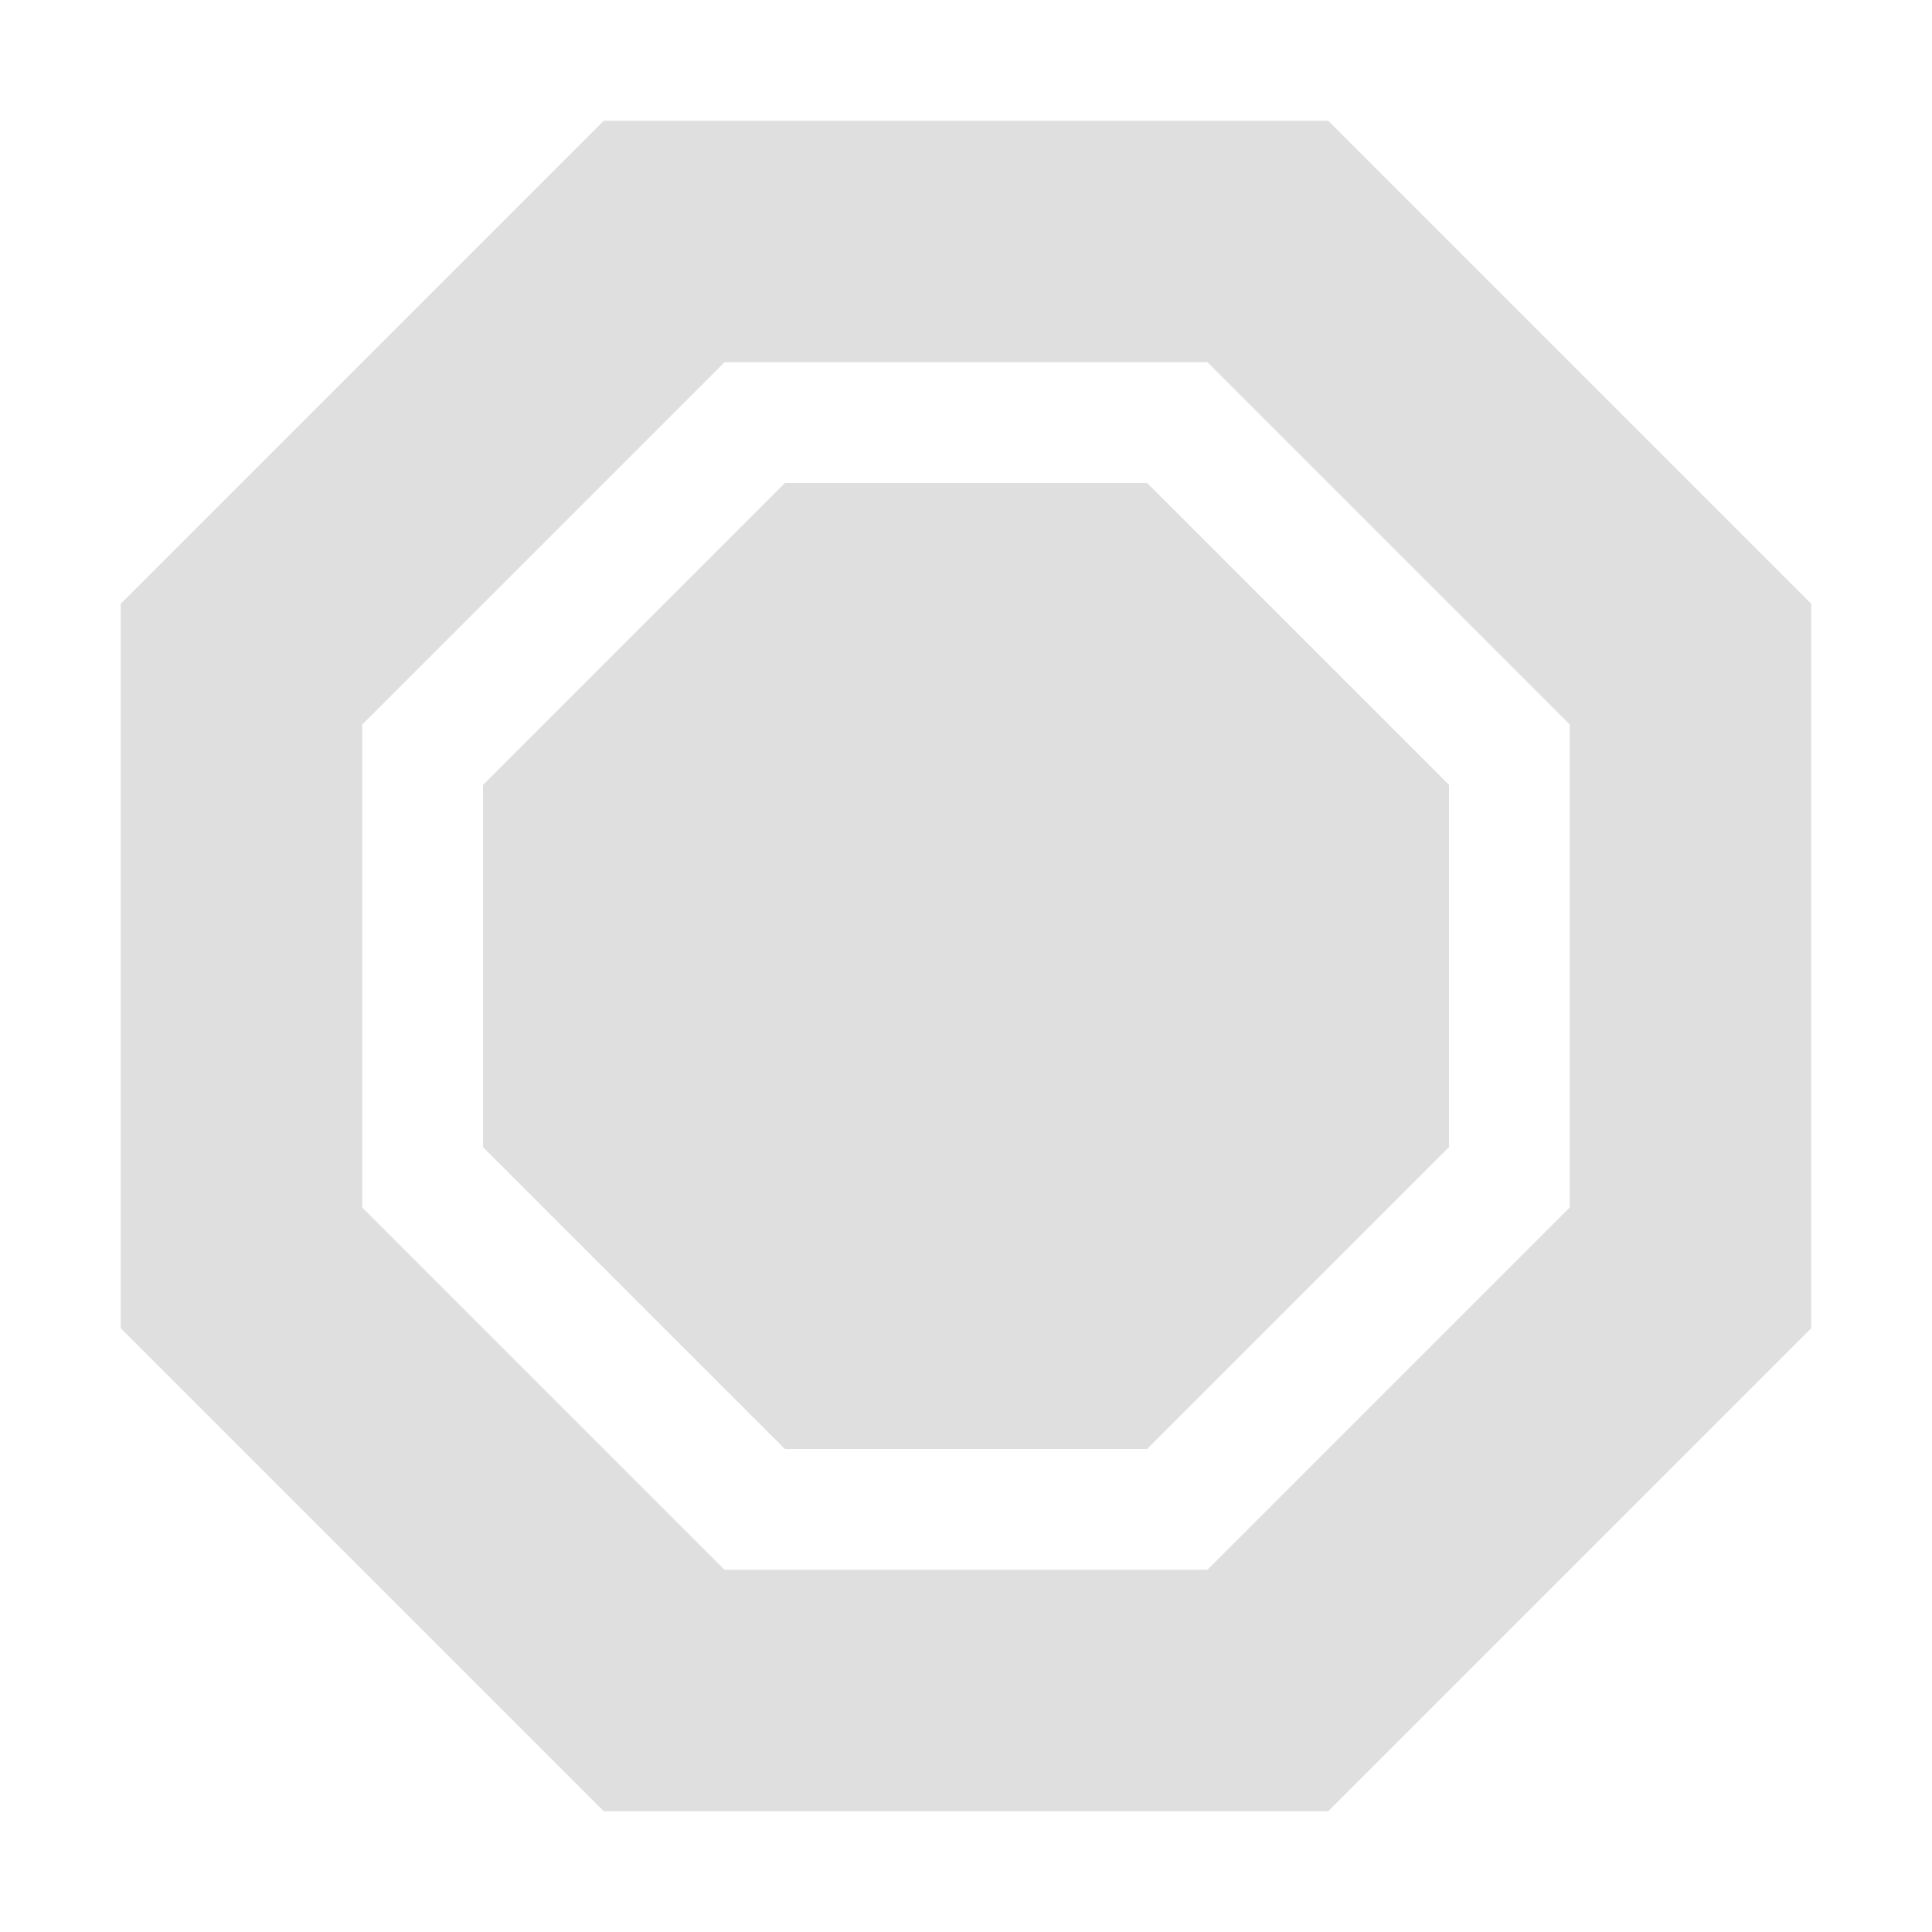
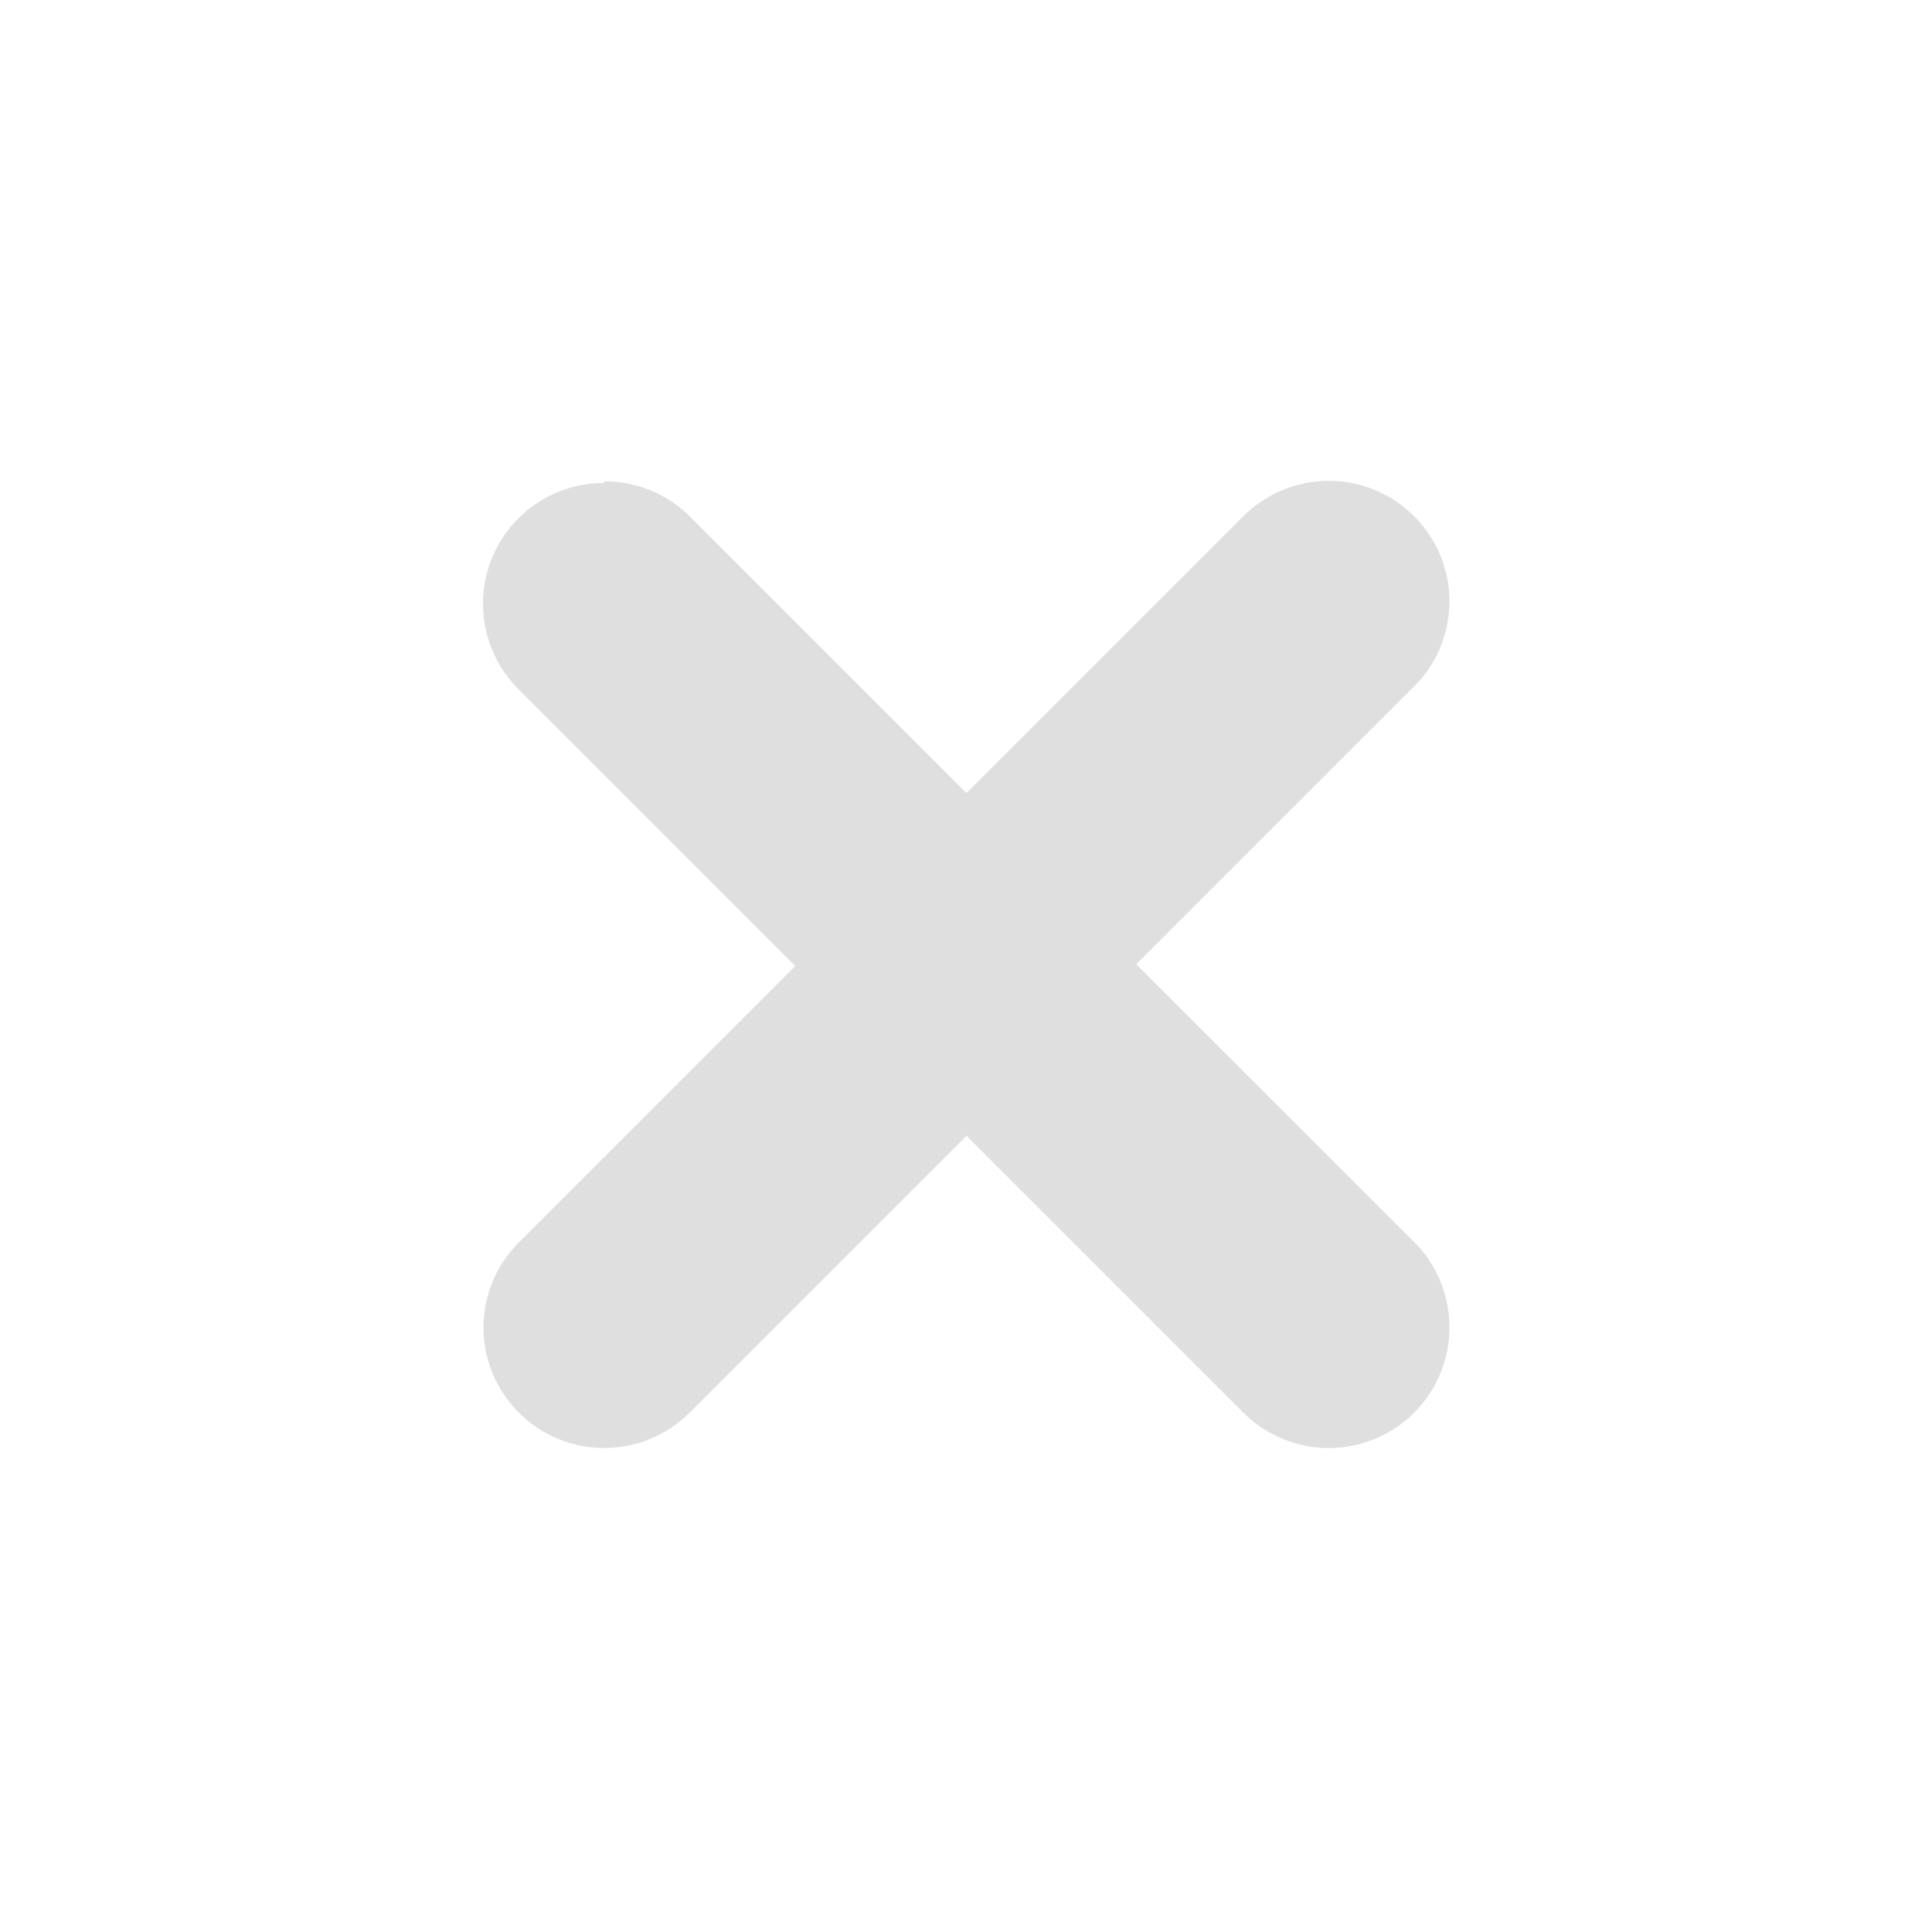
- <svg xmlns="http://www.w3.org/2000/svg" width="16" height="16" version="1.1">
+ <svg xmlns="http://www.w3.org/2000/svg" width="16" height="16" viewBox="0 0 16 16">
  <defs>
    <style id="current-color-scheme" type="text/css">
-    .ColorScheme-Text { color:#dfdfdf; } .ColorScheme-Highlight { color:#4285f4; }
+    .ColorScheme-Text { color:#dfdfdf; } .ColorScheme-Highlight { color:#5294e2; }
  </style>
  </defs>
-   <path style="fill:currentColor" class="ColorScheme-Text" d="M 5,1 1,5 V 11 L 5,15 H 11 L 15,11 V 5 L 11,1 Z M 6,3 H 10 L 13,6 V 10 L 10,13 H 6 L 3,10 V 6 Z M 6.5,4 4,6.5 V 9.5 L 6.5,12 H 9.5 L 12,9.5 V 6.5 L 9.5,4 Z" />
+   <path style="fill:currentColor" class="ColorScheme-Text" d="M 11.004 3.982 A 1 1 0 0 0 10.297 4.275 L 8.004 6.568 L 5.721 4.285 A 1 1 0 0 0 5.711 4.275 A 1 1 0 0 0 5.01 3.986 L 5 4 A 1 1 0 0 0 4 5 A 1 1 0 0 0 4.293 5.707 L 6.586 8 L 4.293 10.293 A 1 1 0 0 0 4.004 10.992 A 1 1 0 0 0 5.004 11.992 A 1 1 0 0 0 5.711 11.699 L 8.004 9.406 L 10.287 11.689 A 1 1 0 0 0 11.004 11.992 A 1 1 0 0 0 12.004 10.992 A 1 1 0 0 0 11.711 10.285 L 9.41 7.986 L 11.693 5.703 A 1 1 0 0 0 12.004 4.982 A 1 1 0 0 0 11.004 3.982 z" />
</svg>
